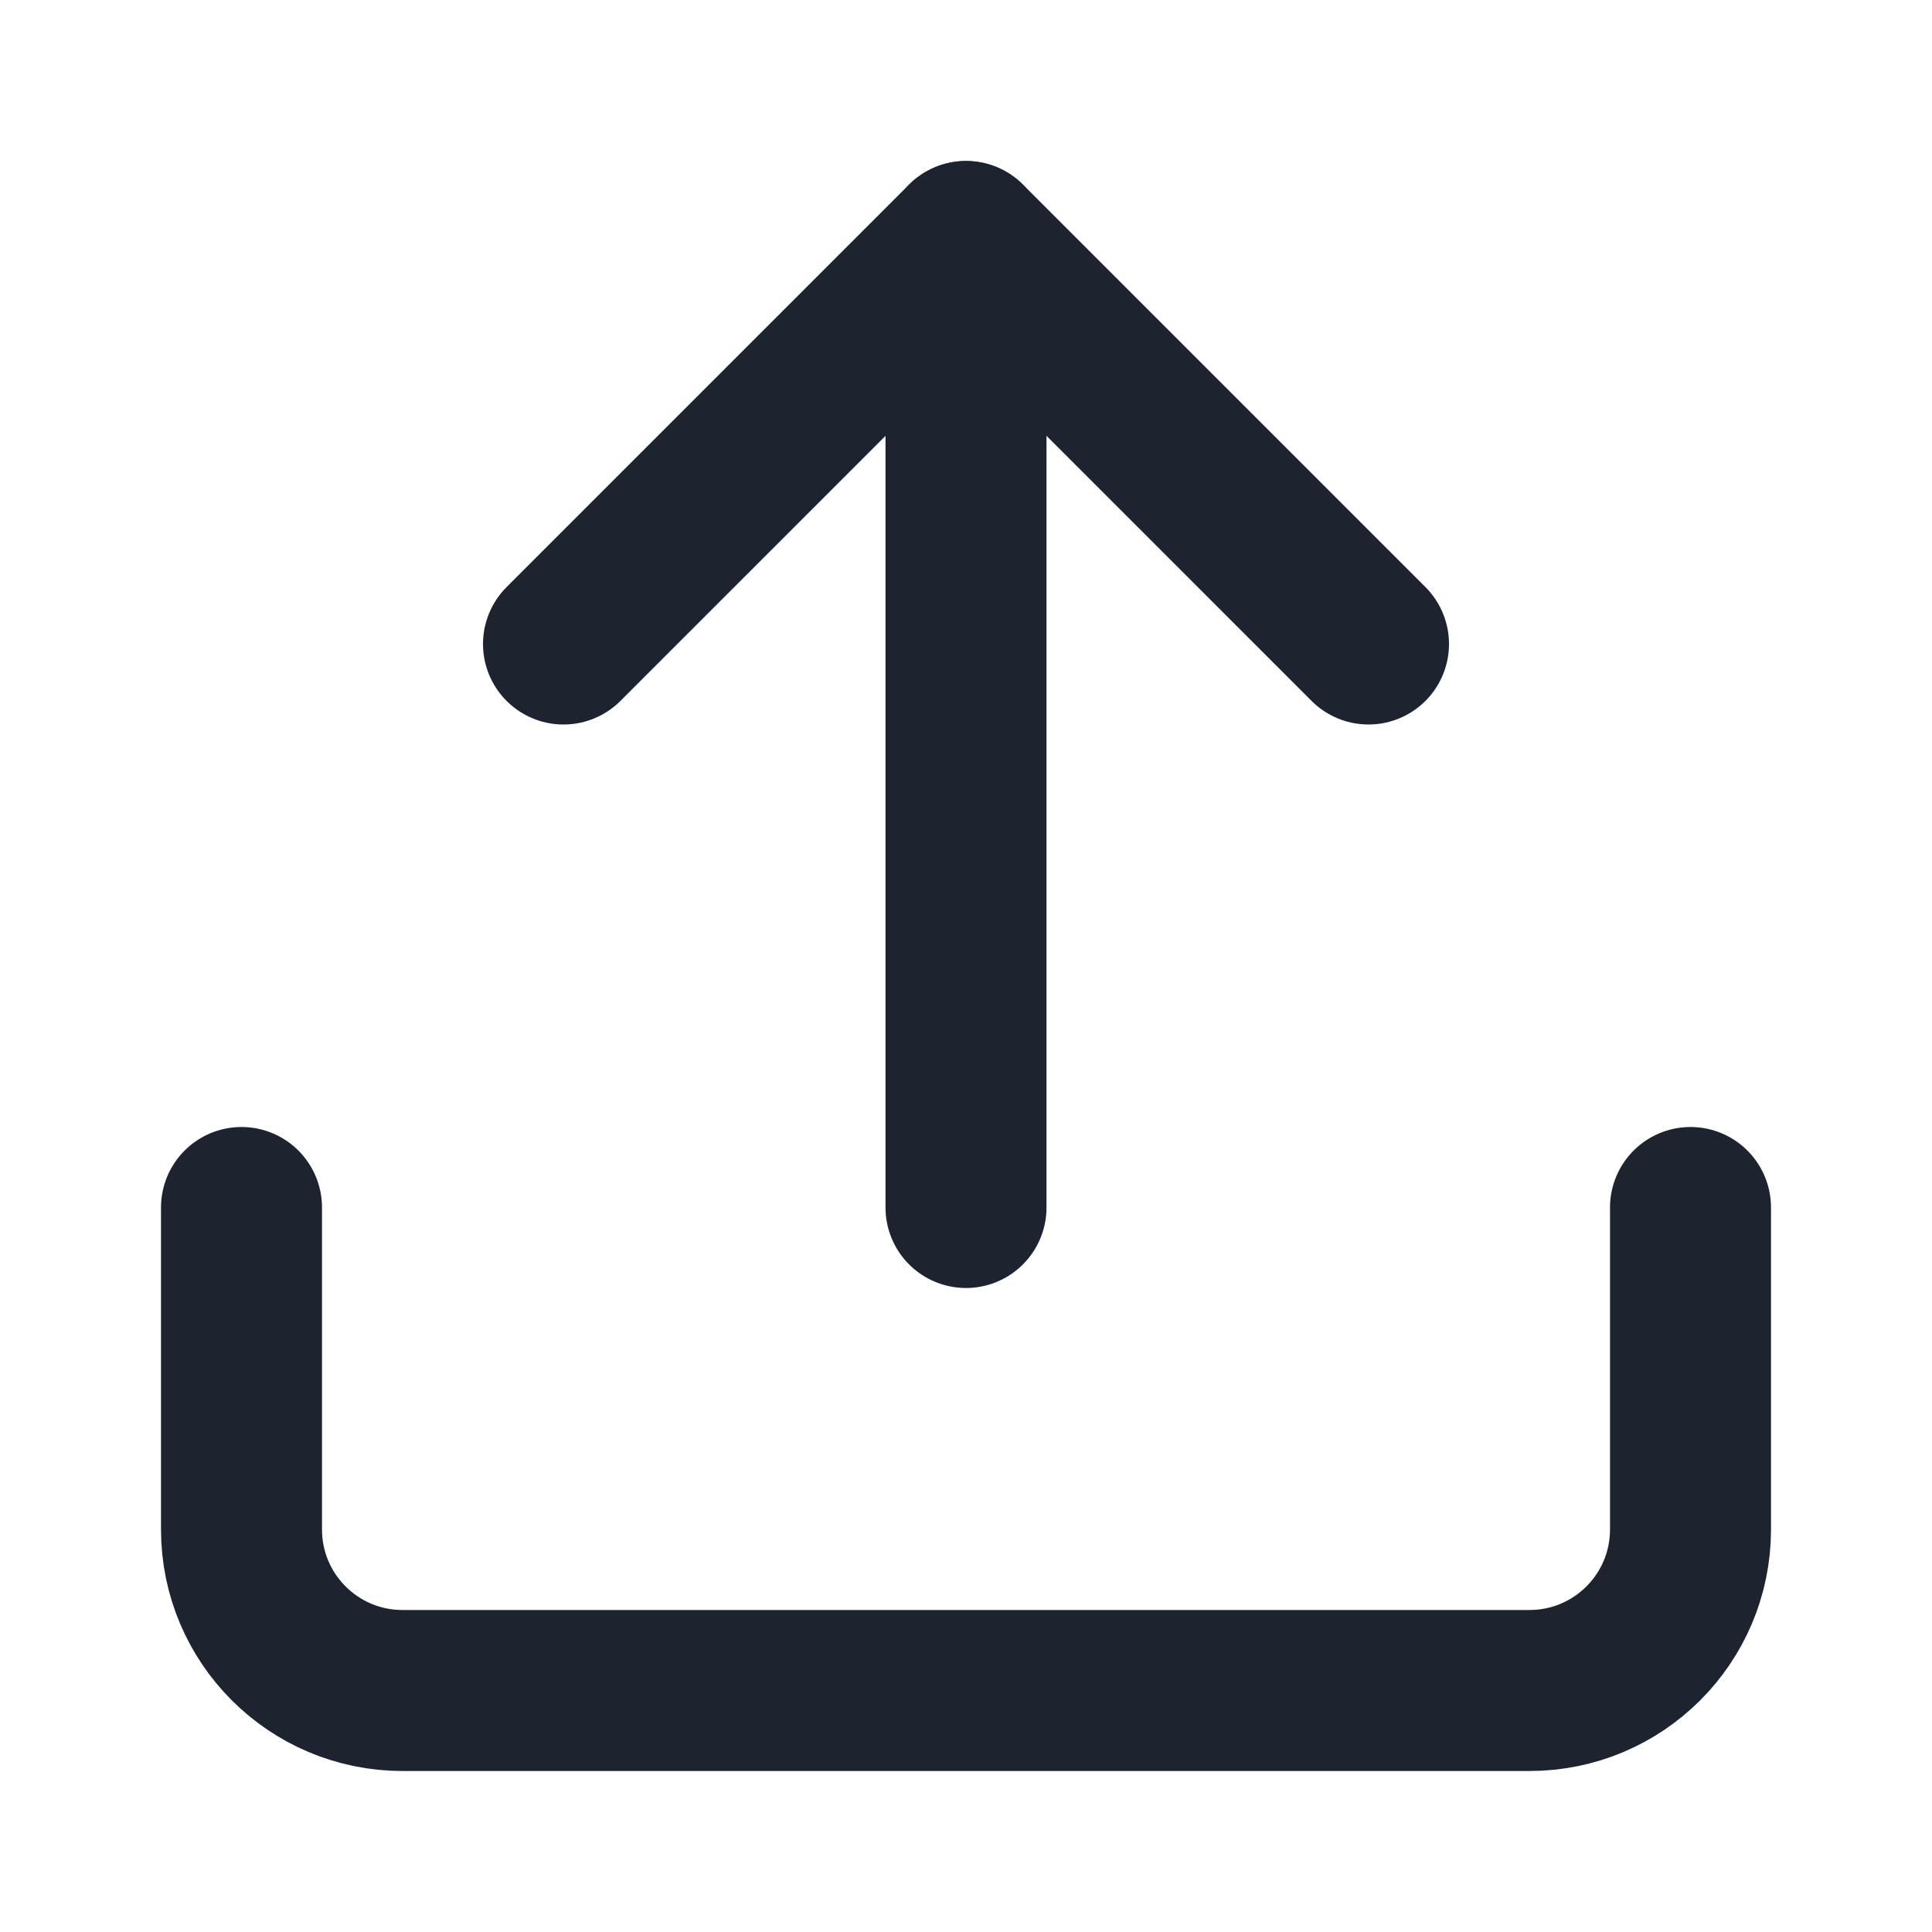
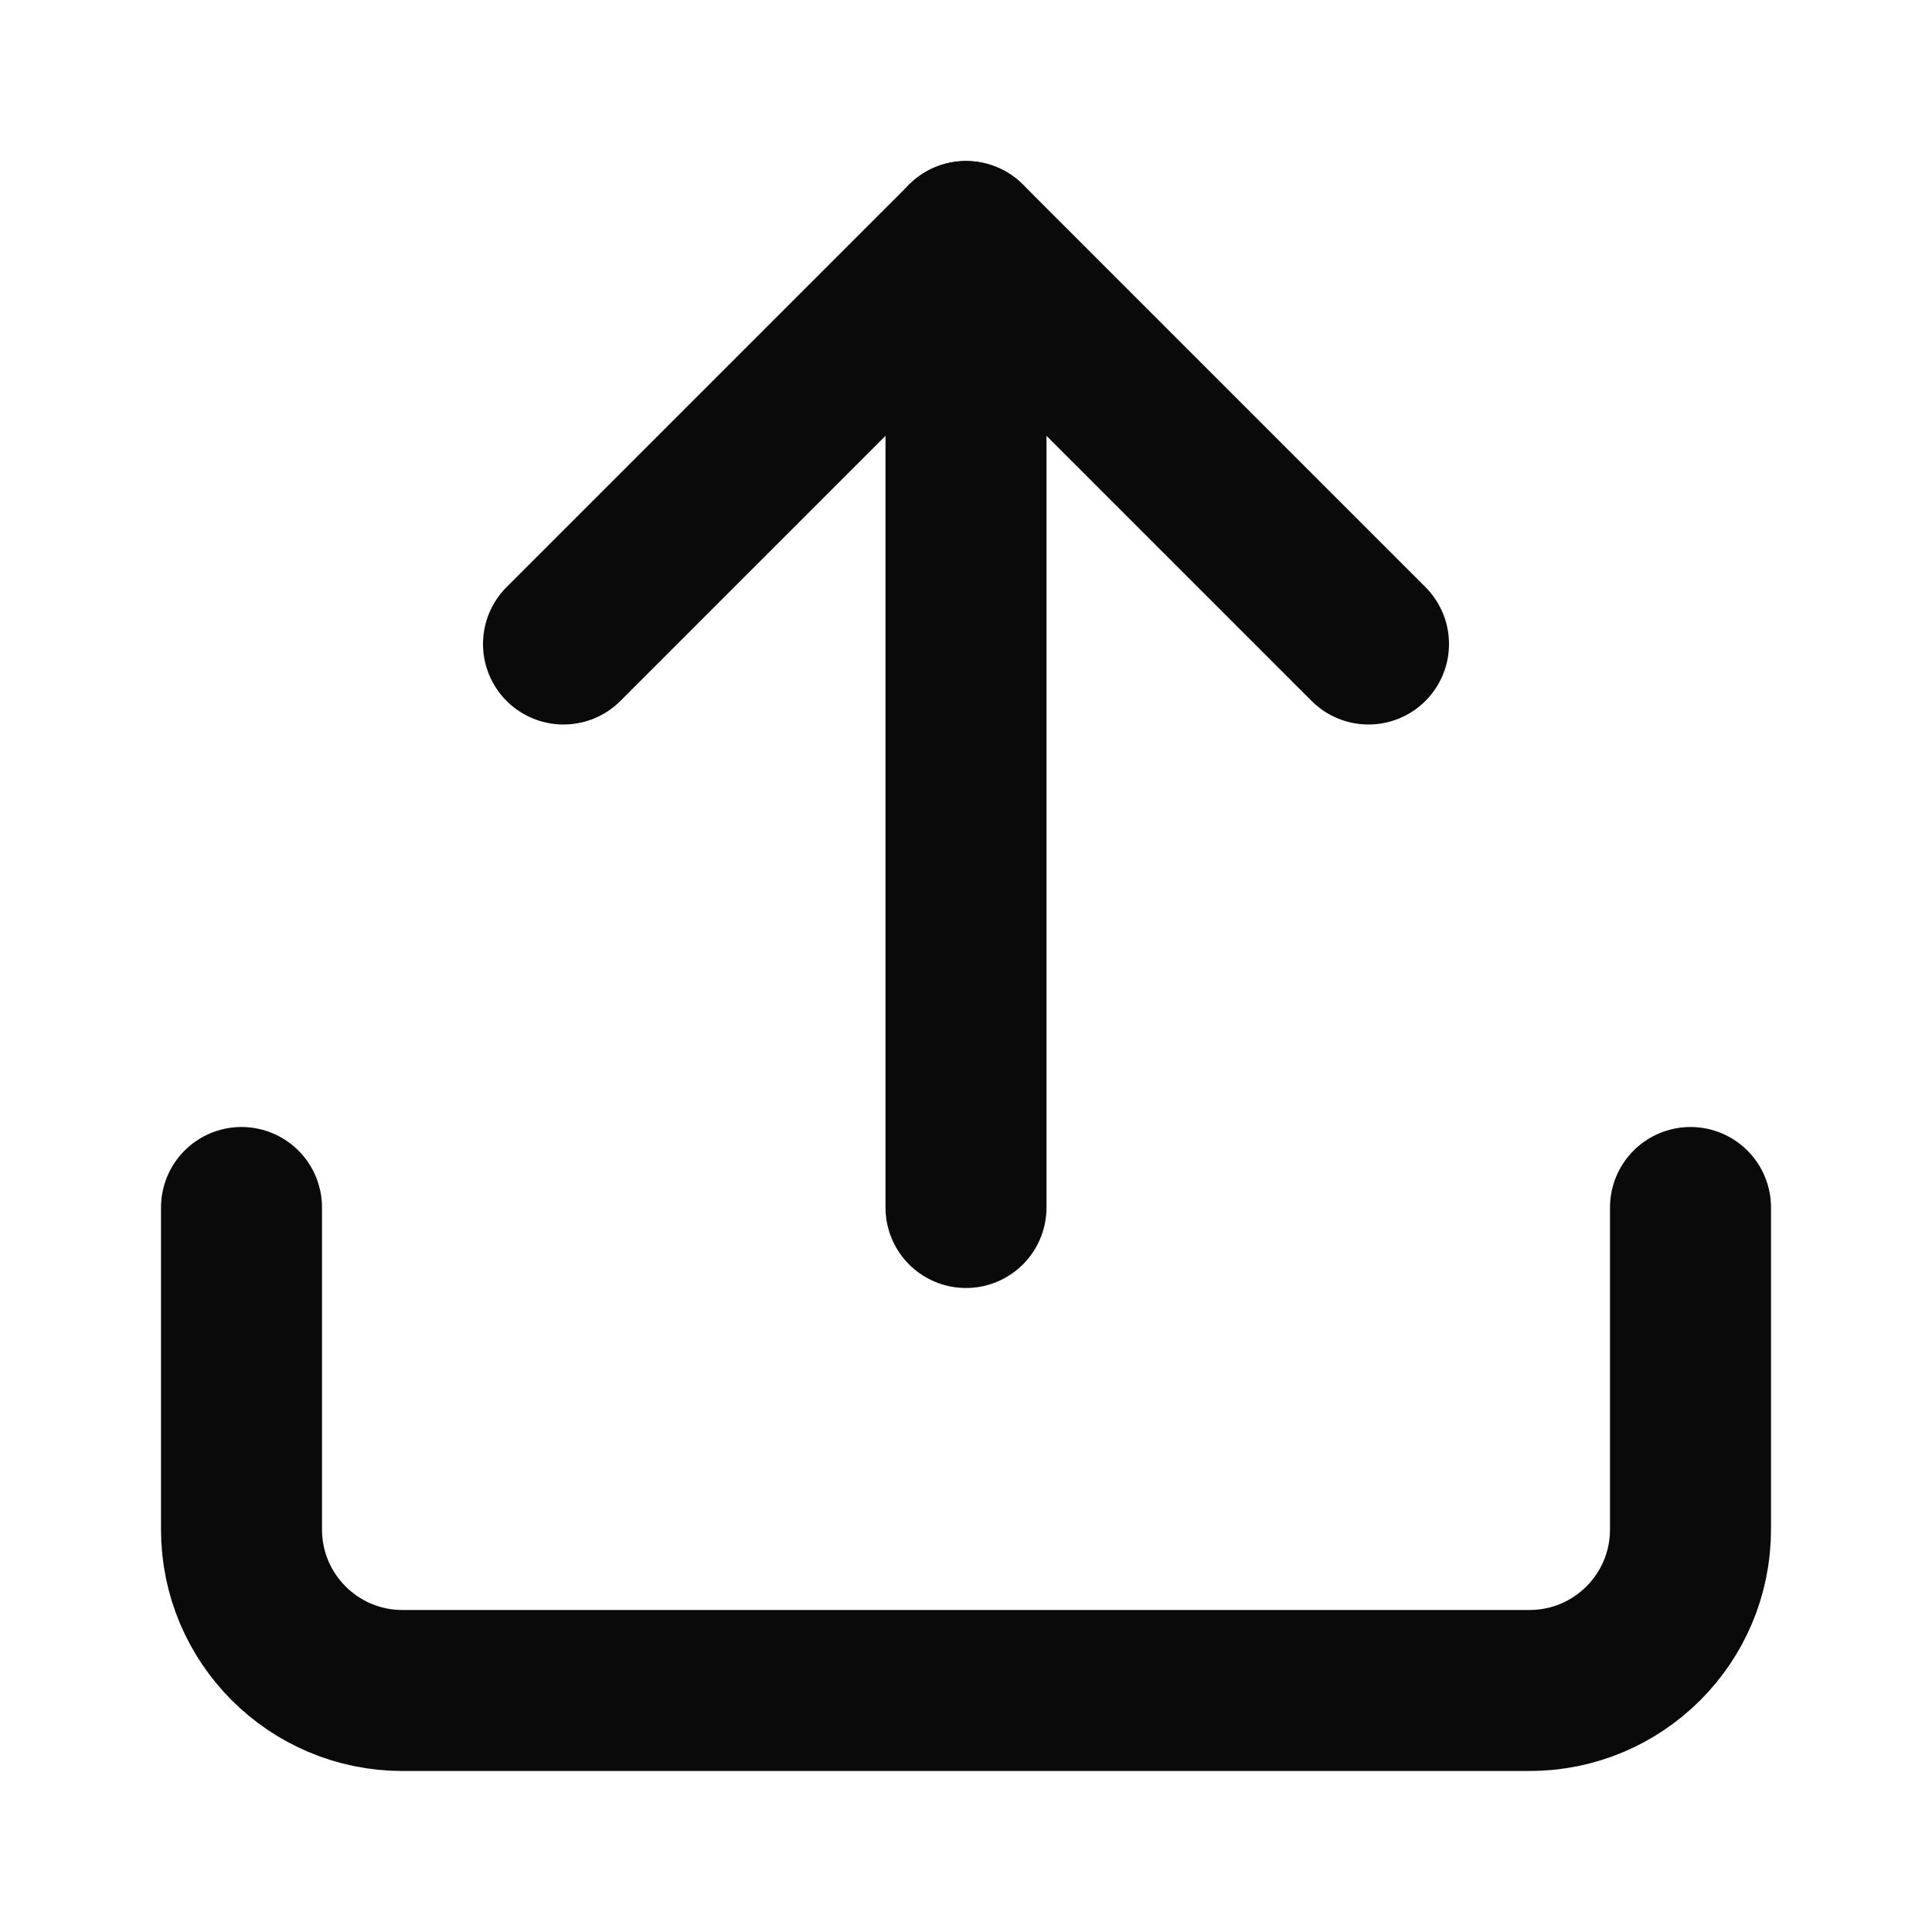
- <svg xmlns="http://www.w3.org/2000/svg" width="24" height="24" viewBox="0 0 24 24" fill="none" stroke="#1d2430" stroke-width="2" stroke-linecap="round" stroke-linejoin="round">
+ <svg xmlns="http://www.w3.org/2000/svg" width="24" height="24" viewBox="0 0 24 24" fill="none" stroke="#0a0a0a" stroke-width="2" stroke-linecap="round" stroke-linejoin="round">
  <path d="M12 3v12" />
  <path d="m17 8-5-5-5 5" />
  <path d="M21 15v4a2 2 0 0 1-2 2H5a2 2 0 0 1-2-2v-4" />
</svg>
